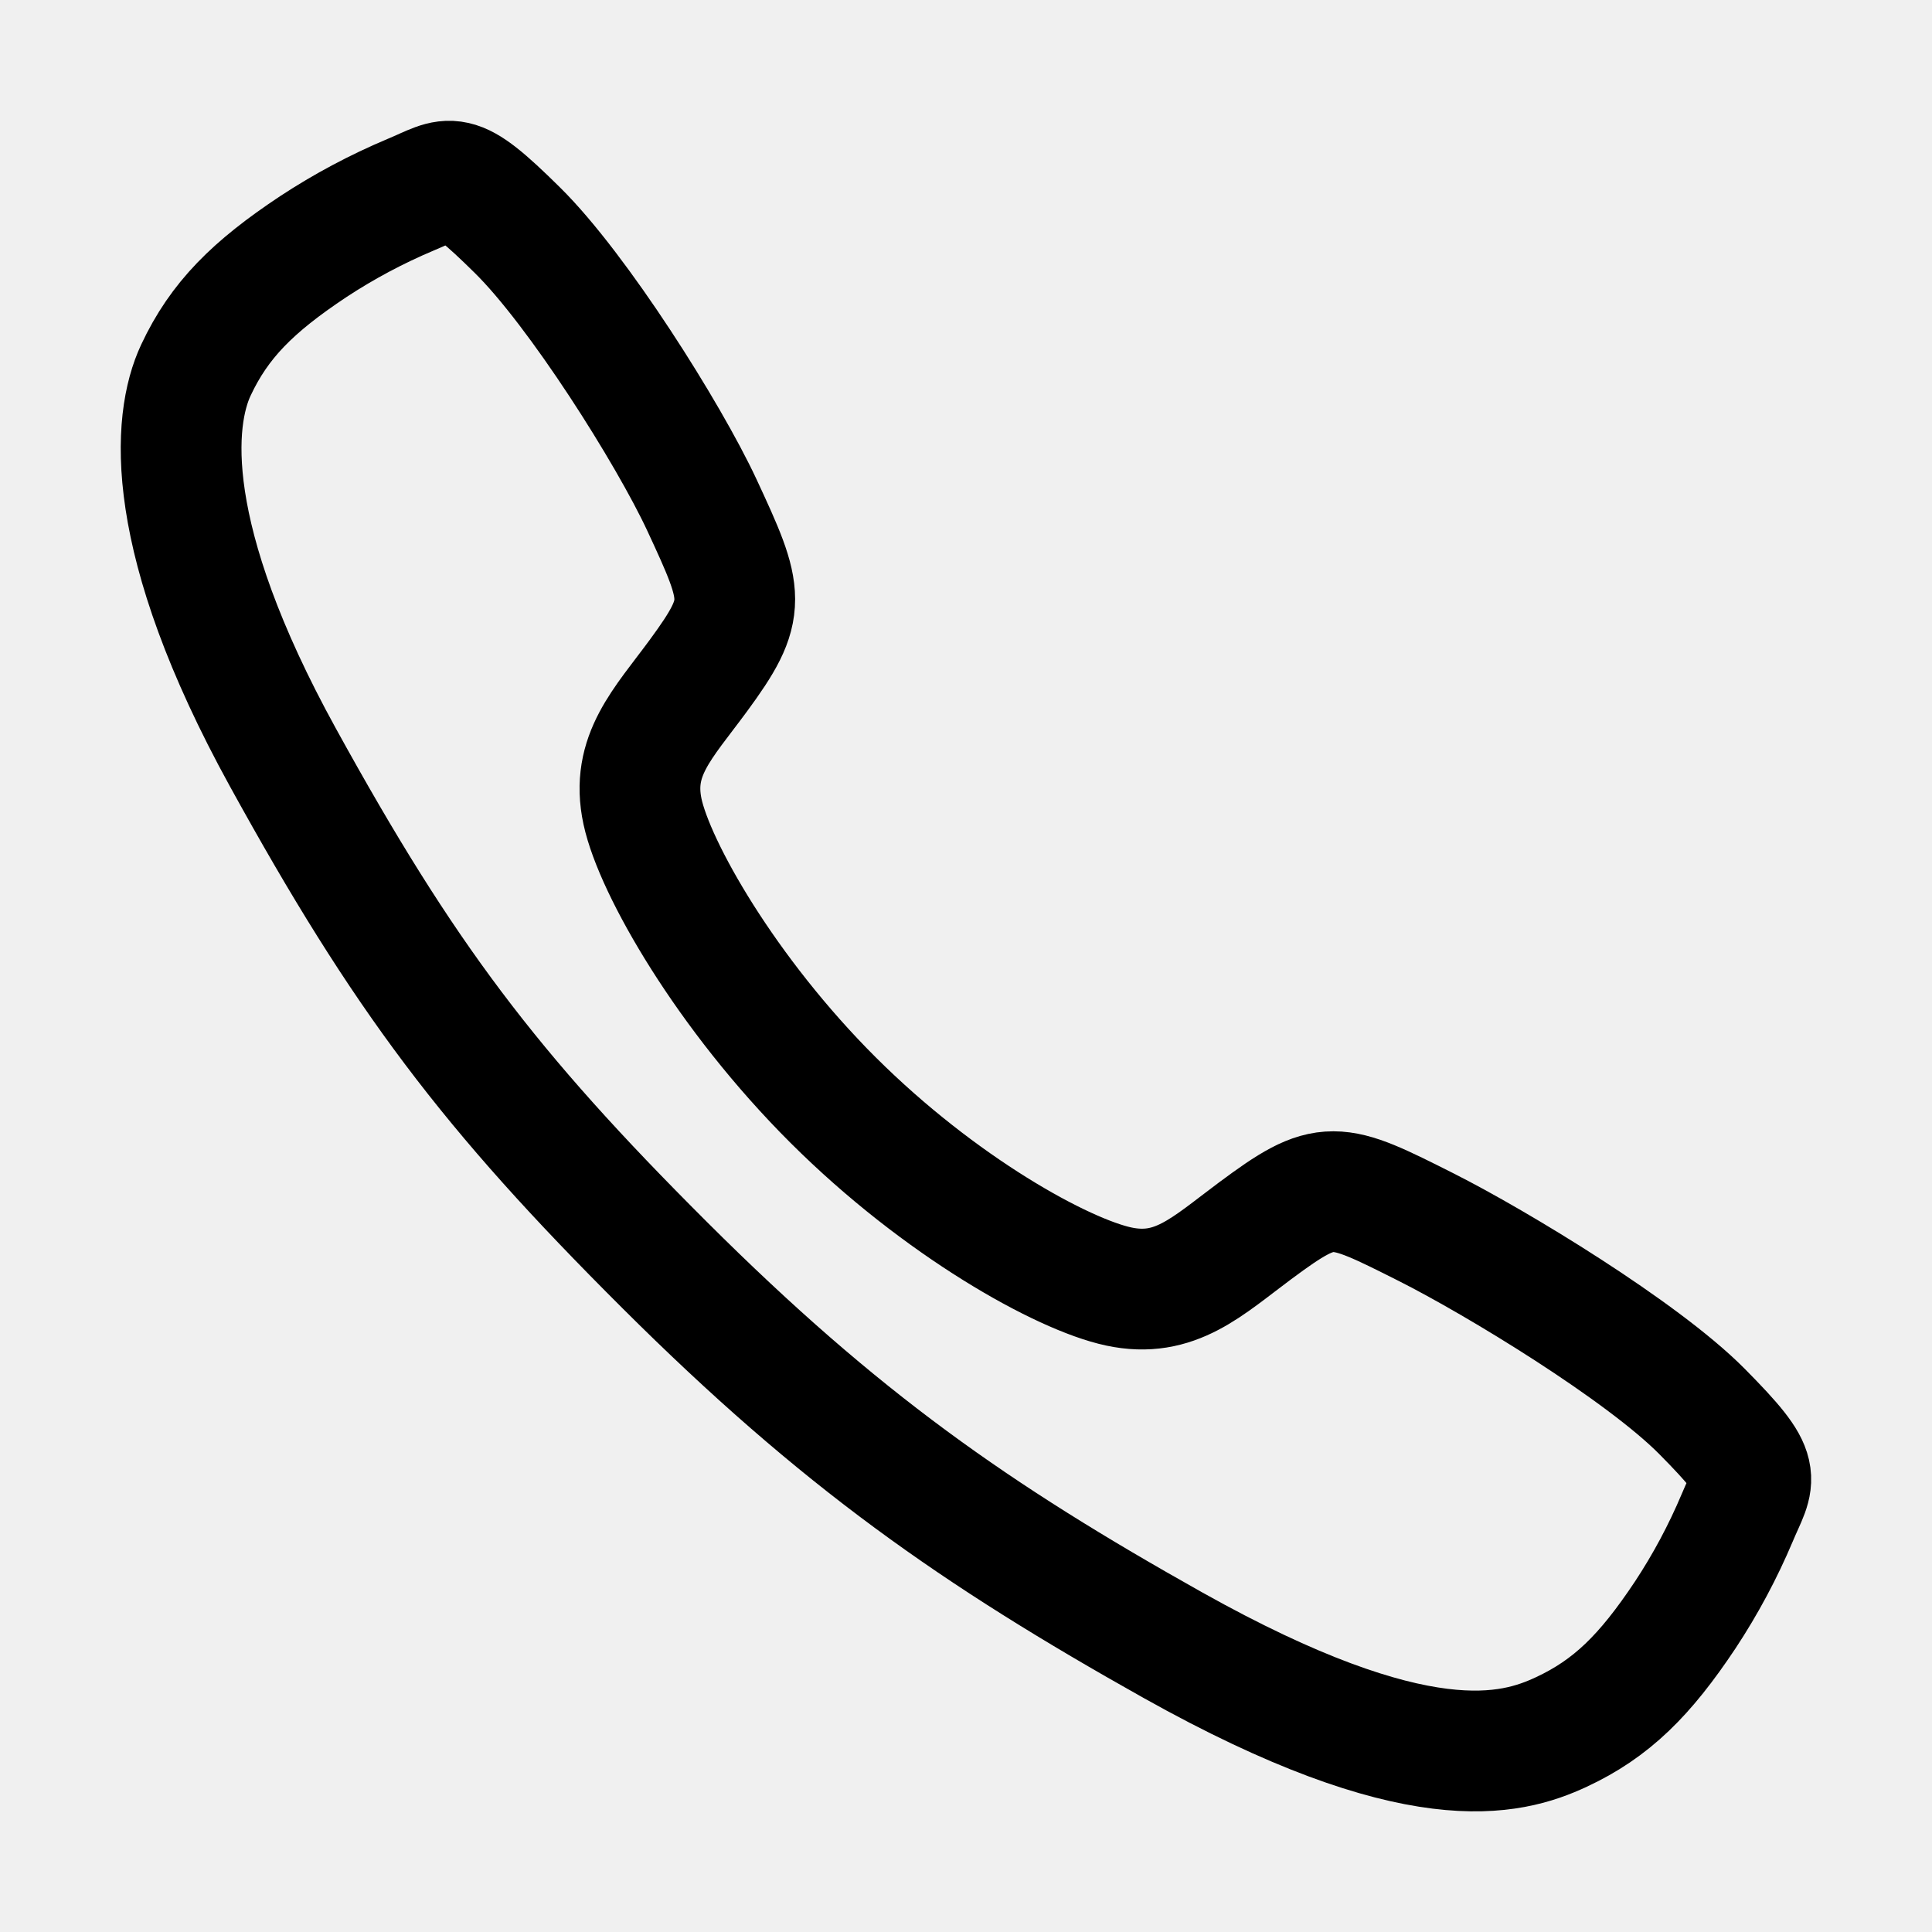
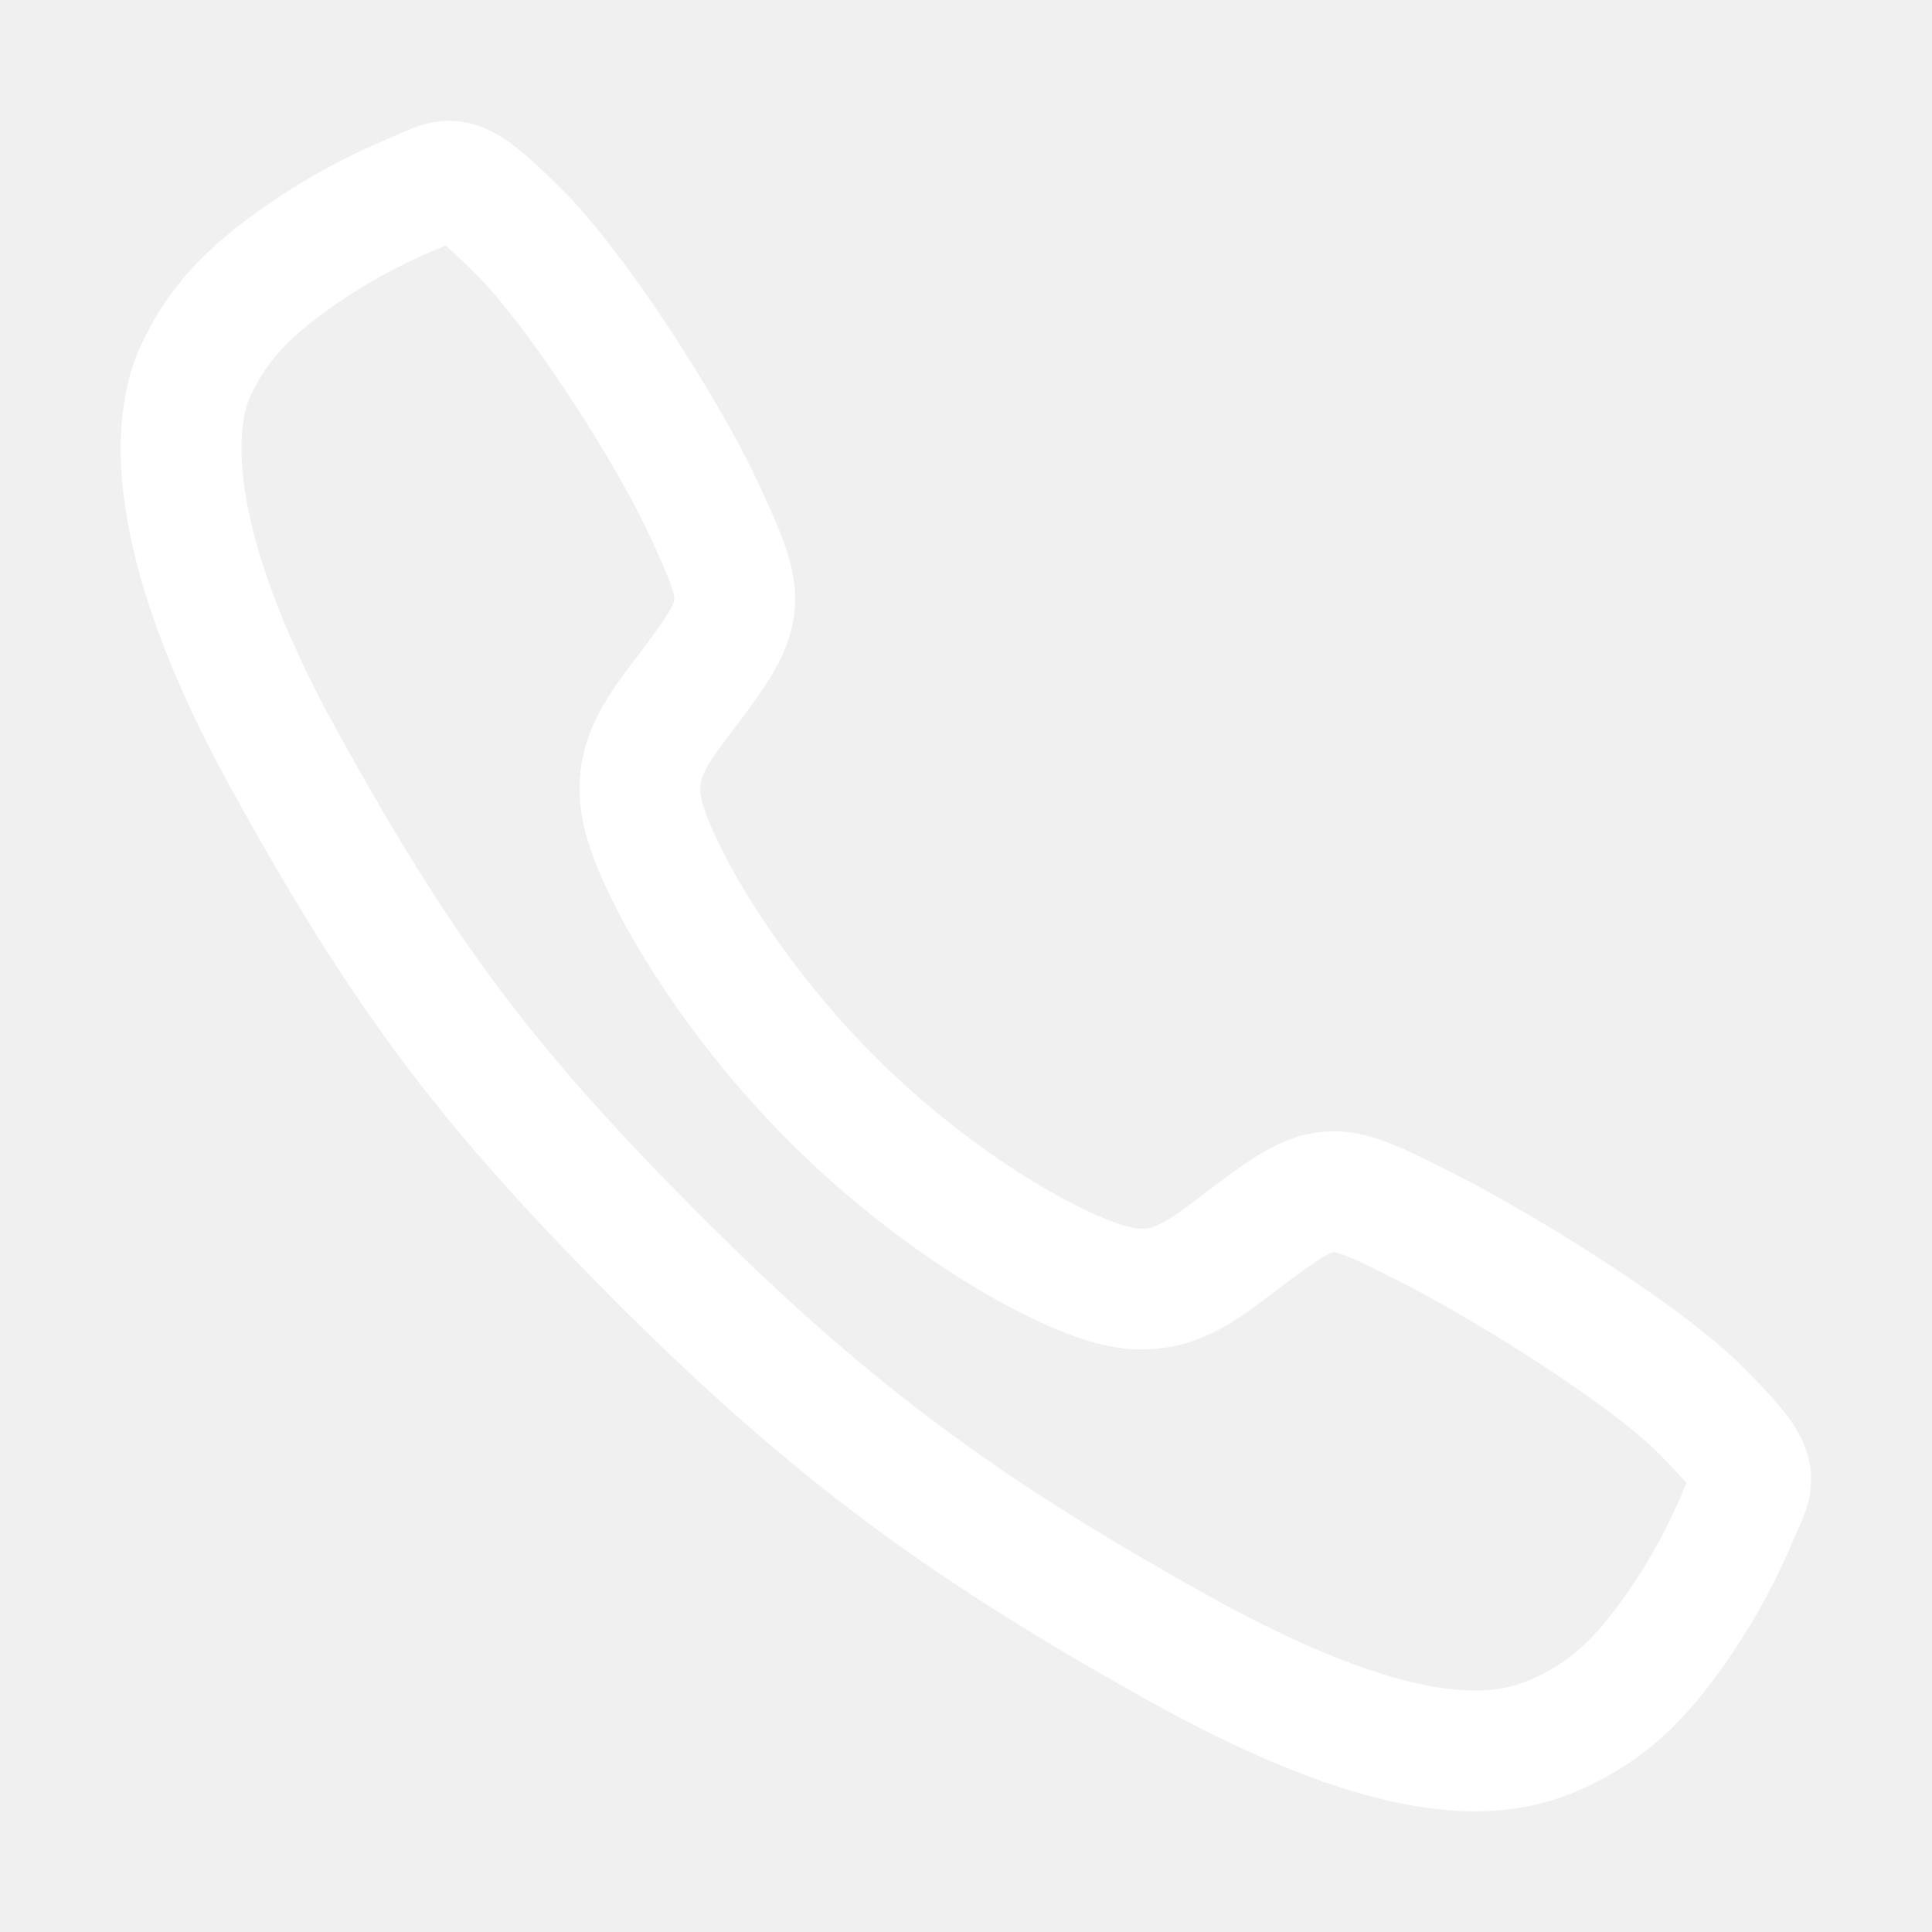
<svg xmlns="http://www.w3.org/2000/svg" class="ionicon" viewBox="0 0 512 512">
-   <path d="M451 374c-15.88-16-54.34-39.35-73-48.76-24.3-12.24-26.3-13.24-45.4.95-12.74 9.47-21.21 17.93-36.12 14.75s-47.31-21.11-75.68-49.39-47.34-61.62-50.53-76.48 5.41-23.23 14.79-36c13.22-18 12.22-21 .92-45.3-8.81-18.9-32.84-57-48.9-72.8C119.9 44 119.9 47 108.83 51.6A160.15 160.15 0 0083 65.37C67 76 58.12 84.83 51.91 98.1s-9 44.38 23.07 102.64 54.57 88.05 101.14 134.49S258.5 406.64 310.85 436c64.76 36.27 89.6 29.2 102.91 23s22.18-15 32.83-31a159.09 159.09 0 0013.8-25.8C465 391.17 468 391.17 451 374z" fill="none" stroke="currentColor" stroke-miterlimit="10" stroke-width="32" />
+   <path d="M451 374c-15.88-16-54.34-39.35-73-48.76-24.3-12.24-26.3-13.24-45.4.95-12.74 9.47-21.21 17.93-36.12 14.75s-47.31-21.11-75.68-49.39-47.34-61.62-50.53-76.48 5.41-23.23 14.79-36c13.22-18 12.22-21 .92-45.3-8.81-18.9-32.84-57-48.9-72.8C119.9 44 119.9 47 108.83 51.6A160.15 160.15 0 0083 65.37C67 76 58.12 84.83 51.91 98.1s-9 44.38 23.07 102.64 54.57 88.05 101.14 134.49S258.5 406.64 310.85 436c64.76 36.27 89.6 29.2 102.91 23s22.18-15 32.83-31a159.09 159.09 0 0013.8-25.8C465 391.17 468 391.17 451 374z" fill="none" stroke="#fff" stroke-miterlimit="10" stroke-width="32" />
</svg>
